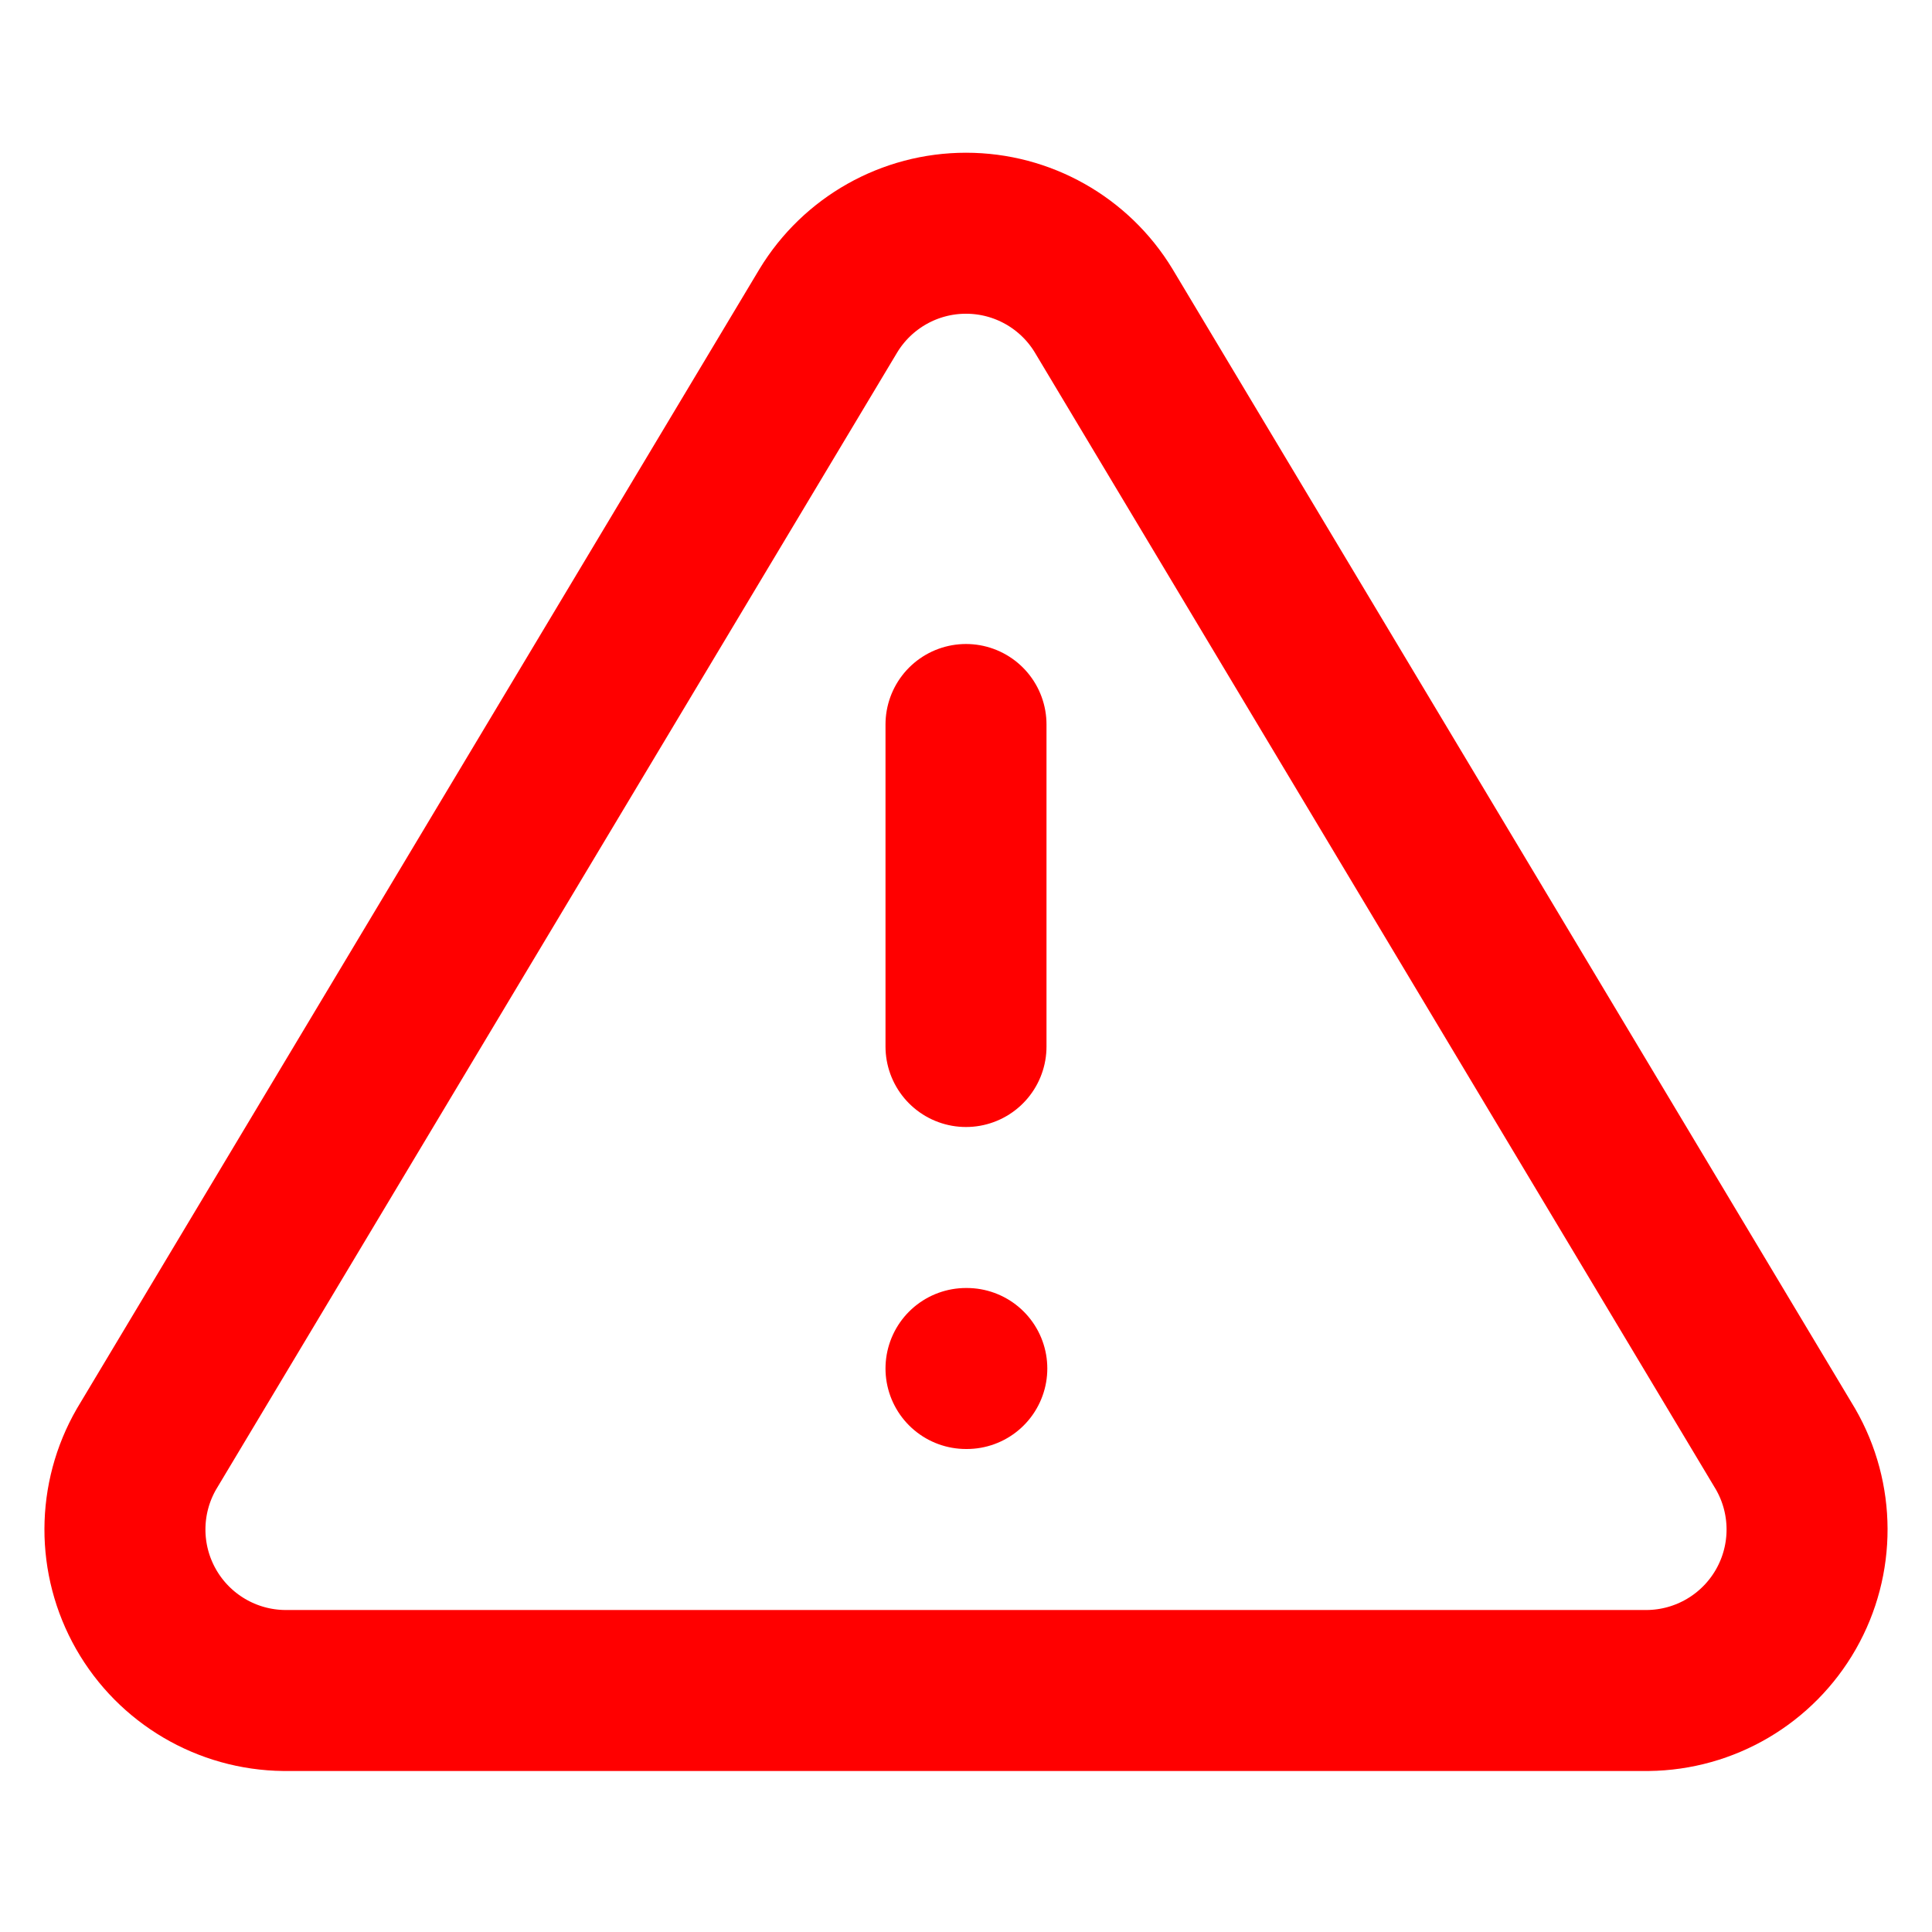
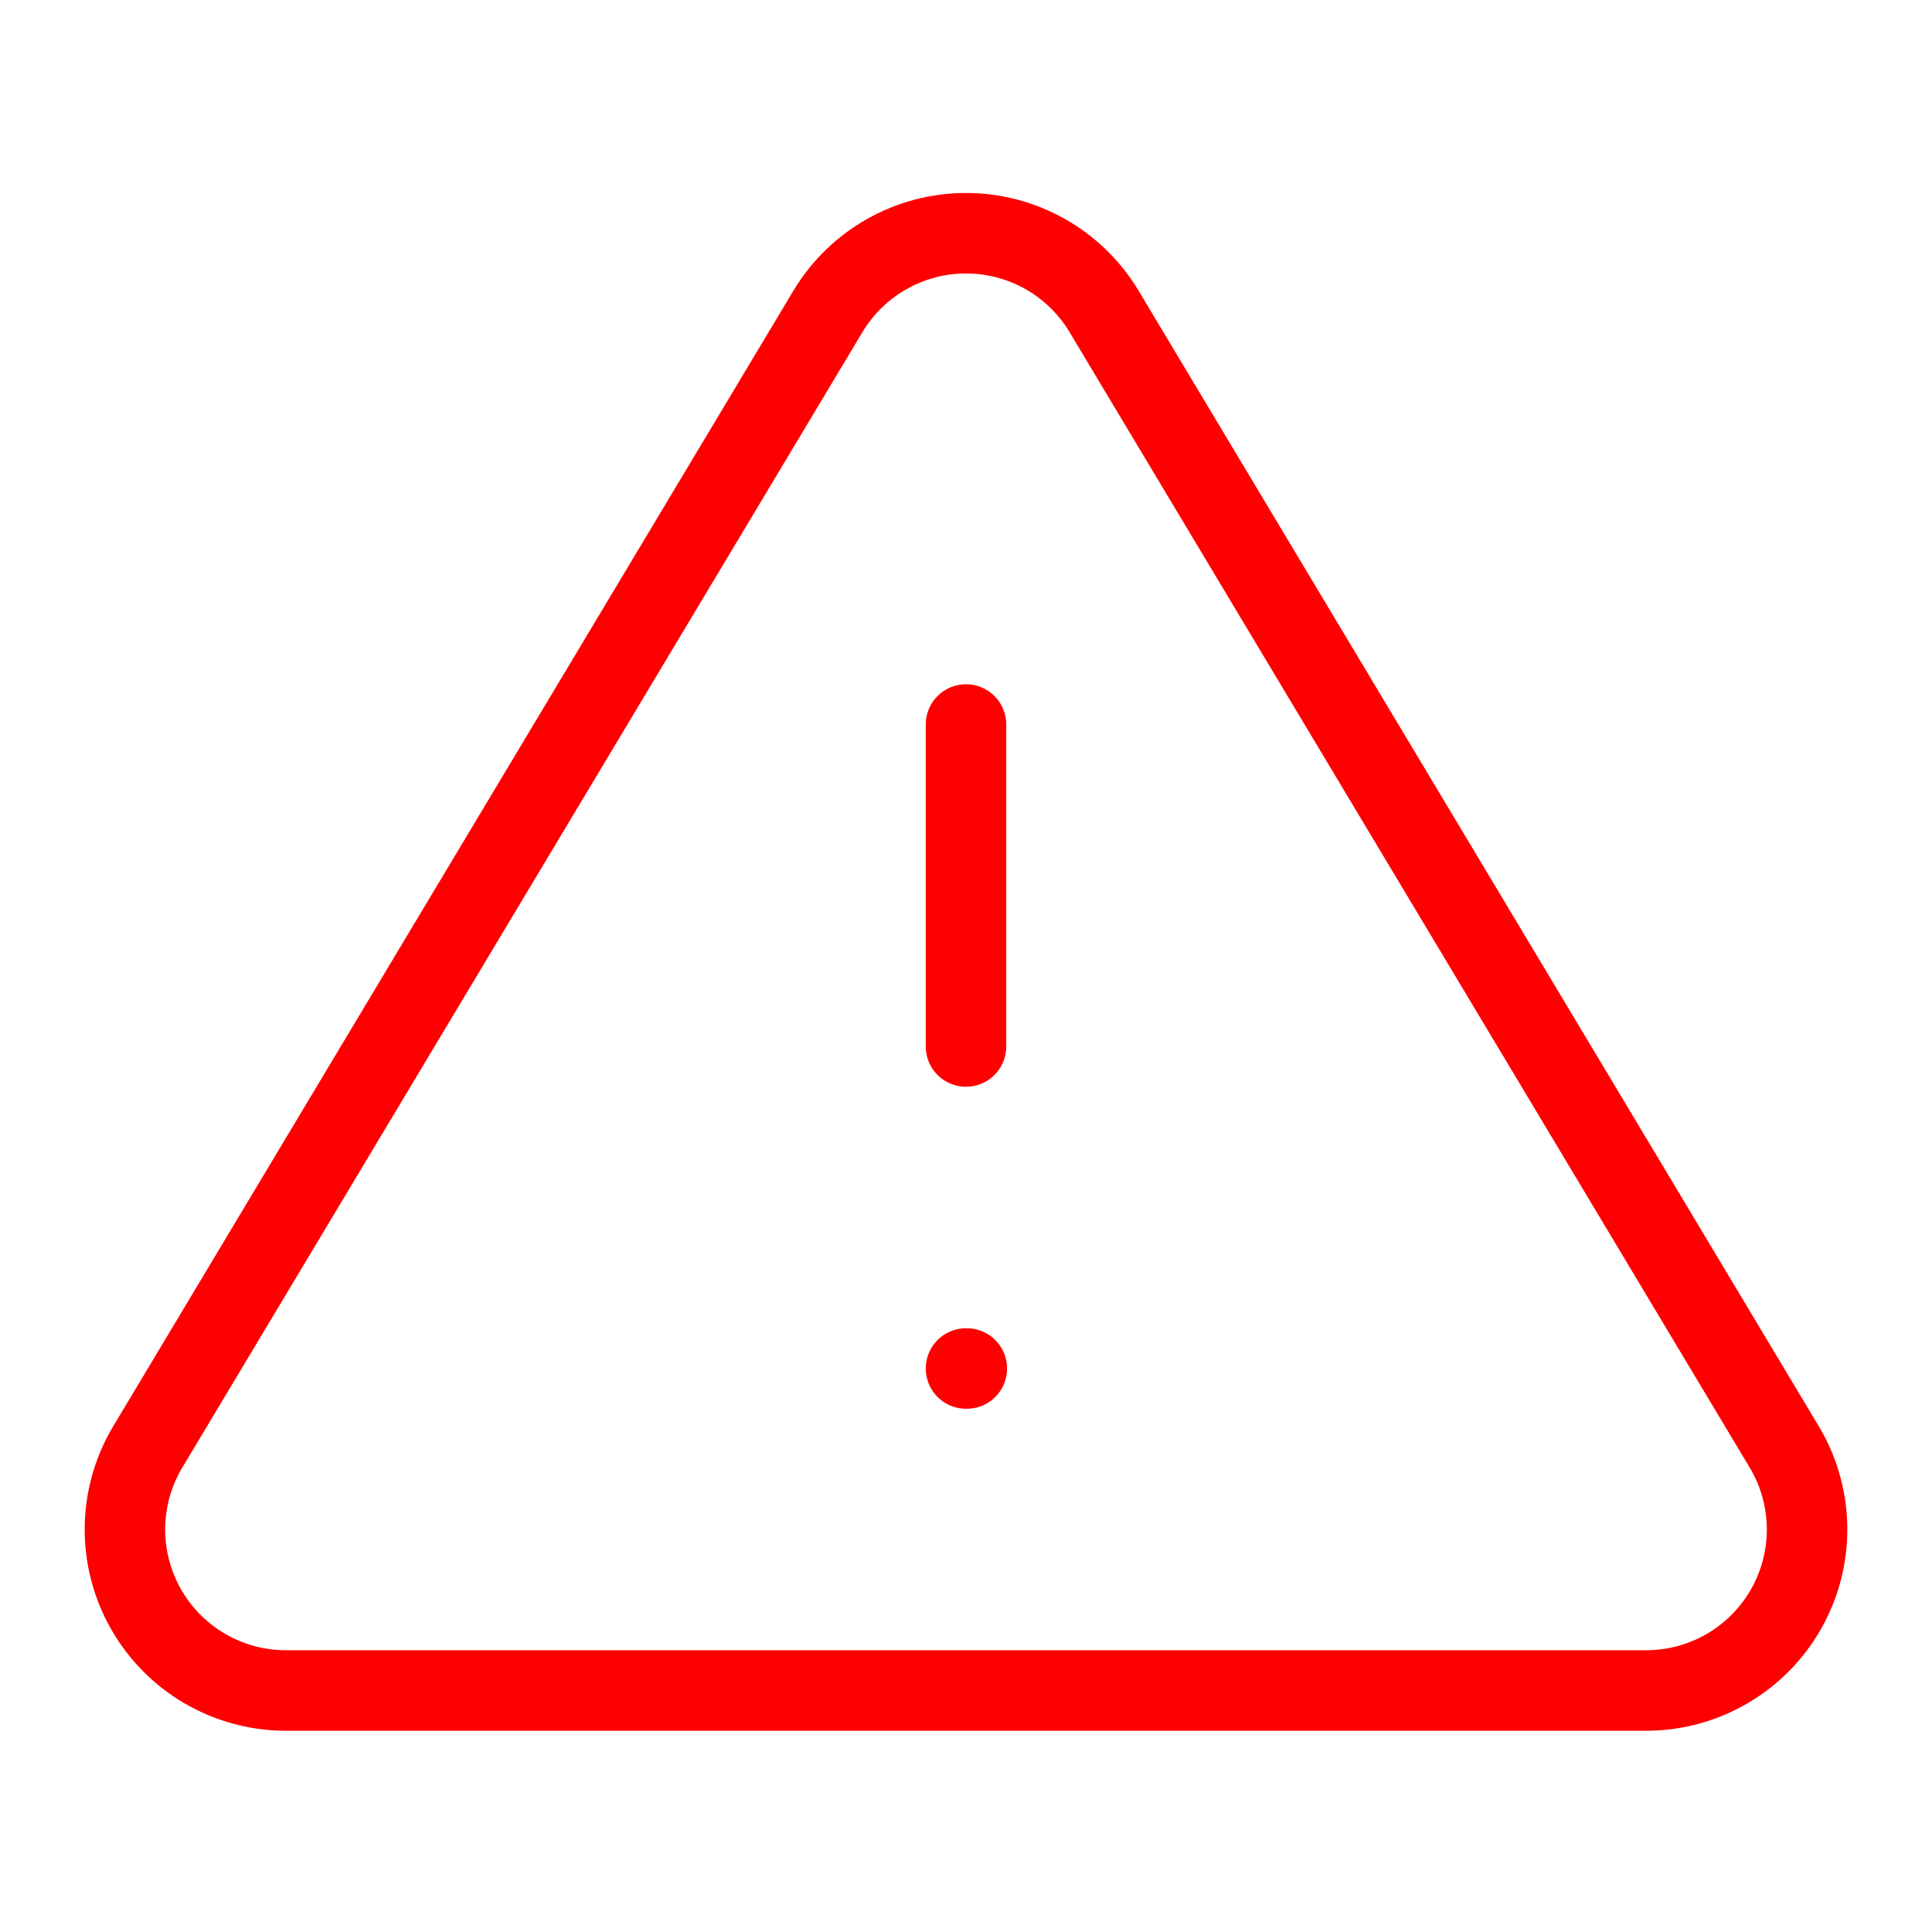
- <svg xmlns="http://www.w3.org/2000/svg" width="24" height="24" viewBox="0 0 24 24" fill="none" stroke="red" stroke-width="2" stroke-linecap="round" stroke-linejoin="round" class="feather feather-alert-triangle">
+ <svg xmlns="http://www.w3.org/2000/svg" width="8" height="8" viewBox="0 0 24 24" fill="none" stroke="red" stroke-width="1" stroke-linecap="round" stroke-linejoin="round" class="feather feather-alert-triangle">
  <path d="M10.29 3.86L1.82 18a2 2 0 0 0 1.71 3h16.94a2 2 0 0 0 1.71-3L13.71 3.86a2 2 0 0 0-3.42 0z" />
  <line x1="12" y1="9" x2="12" y2="13" />
  <line x1="12" y1="17" x2="12.01" y2="17" />
</svg>
